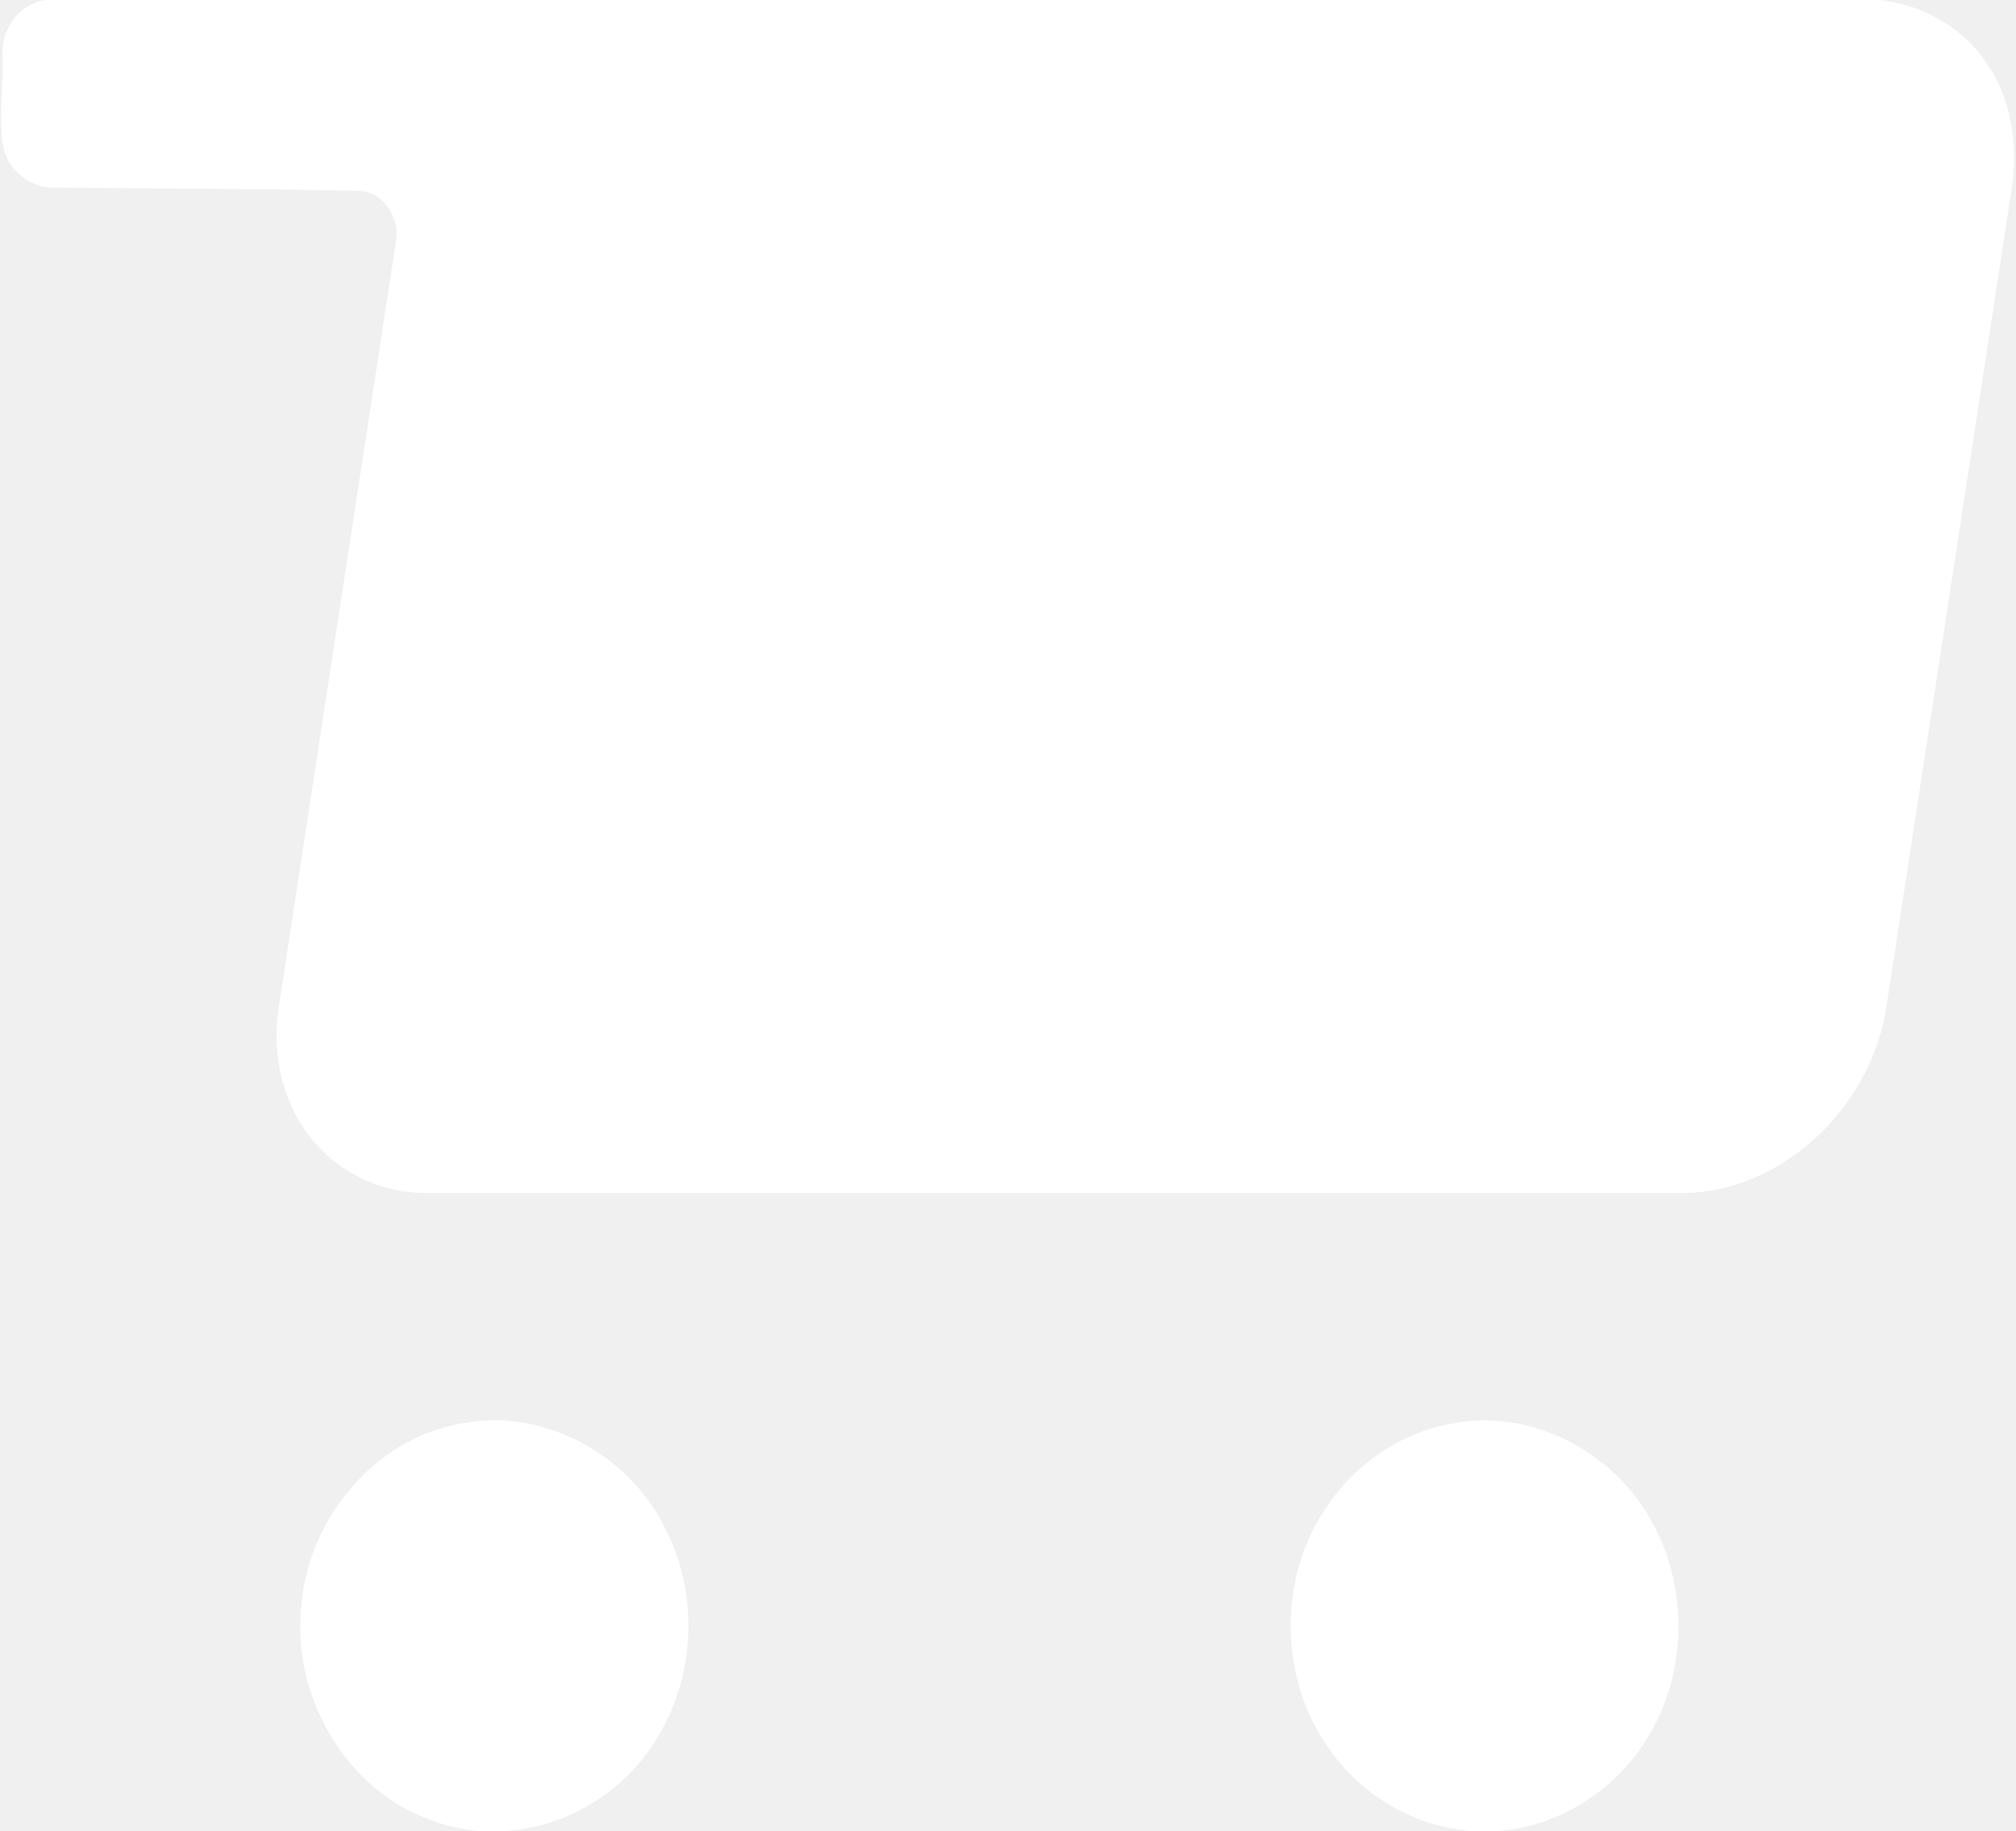
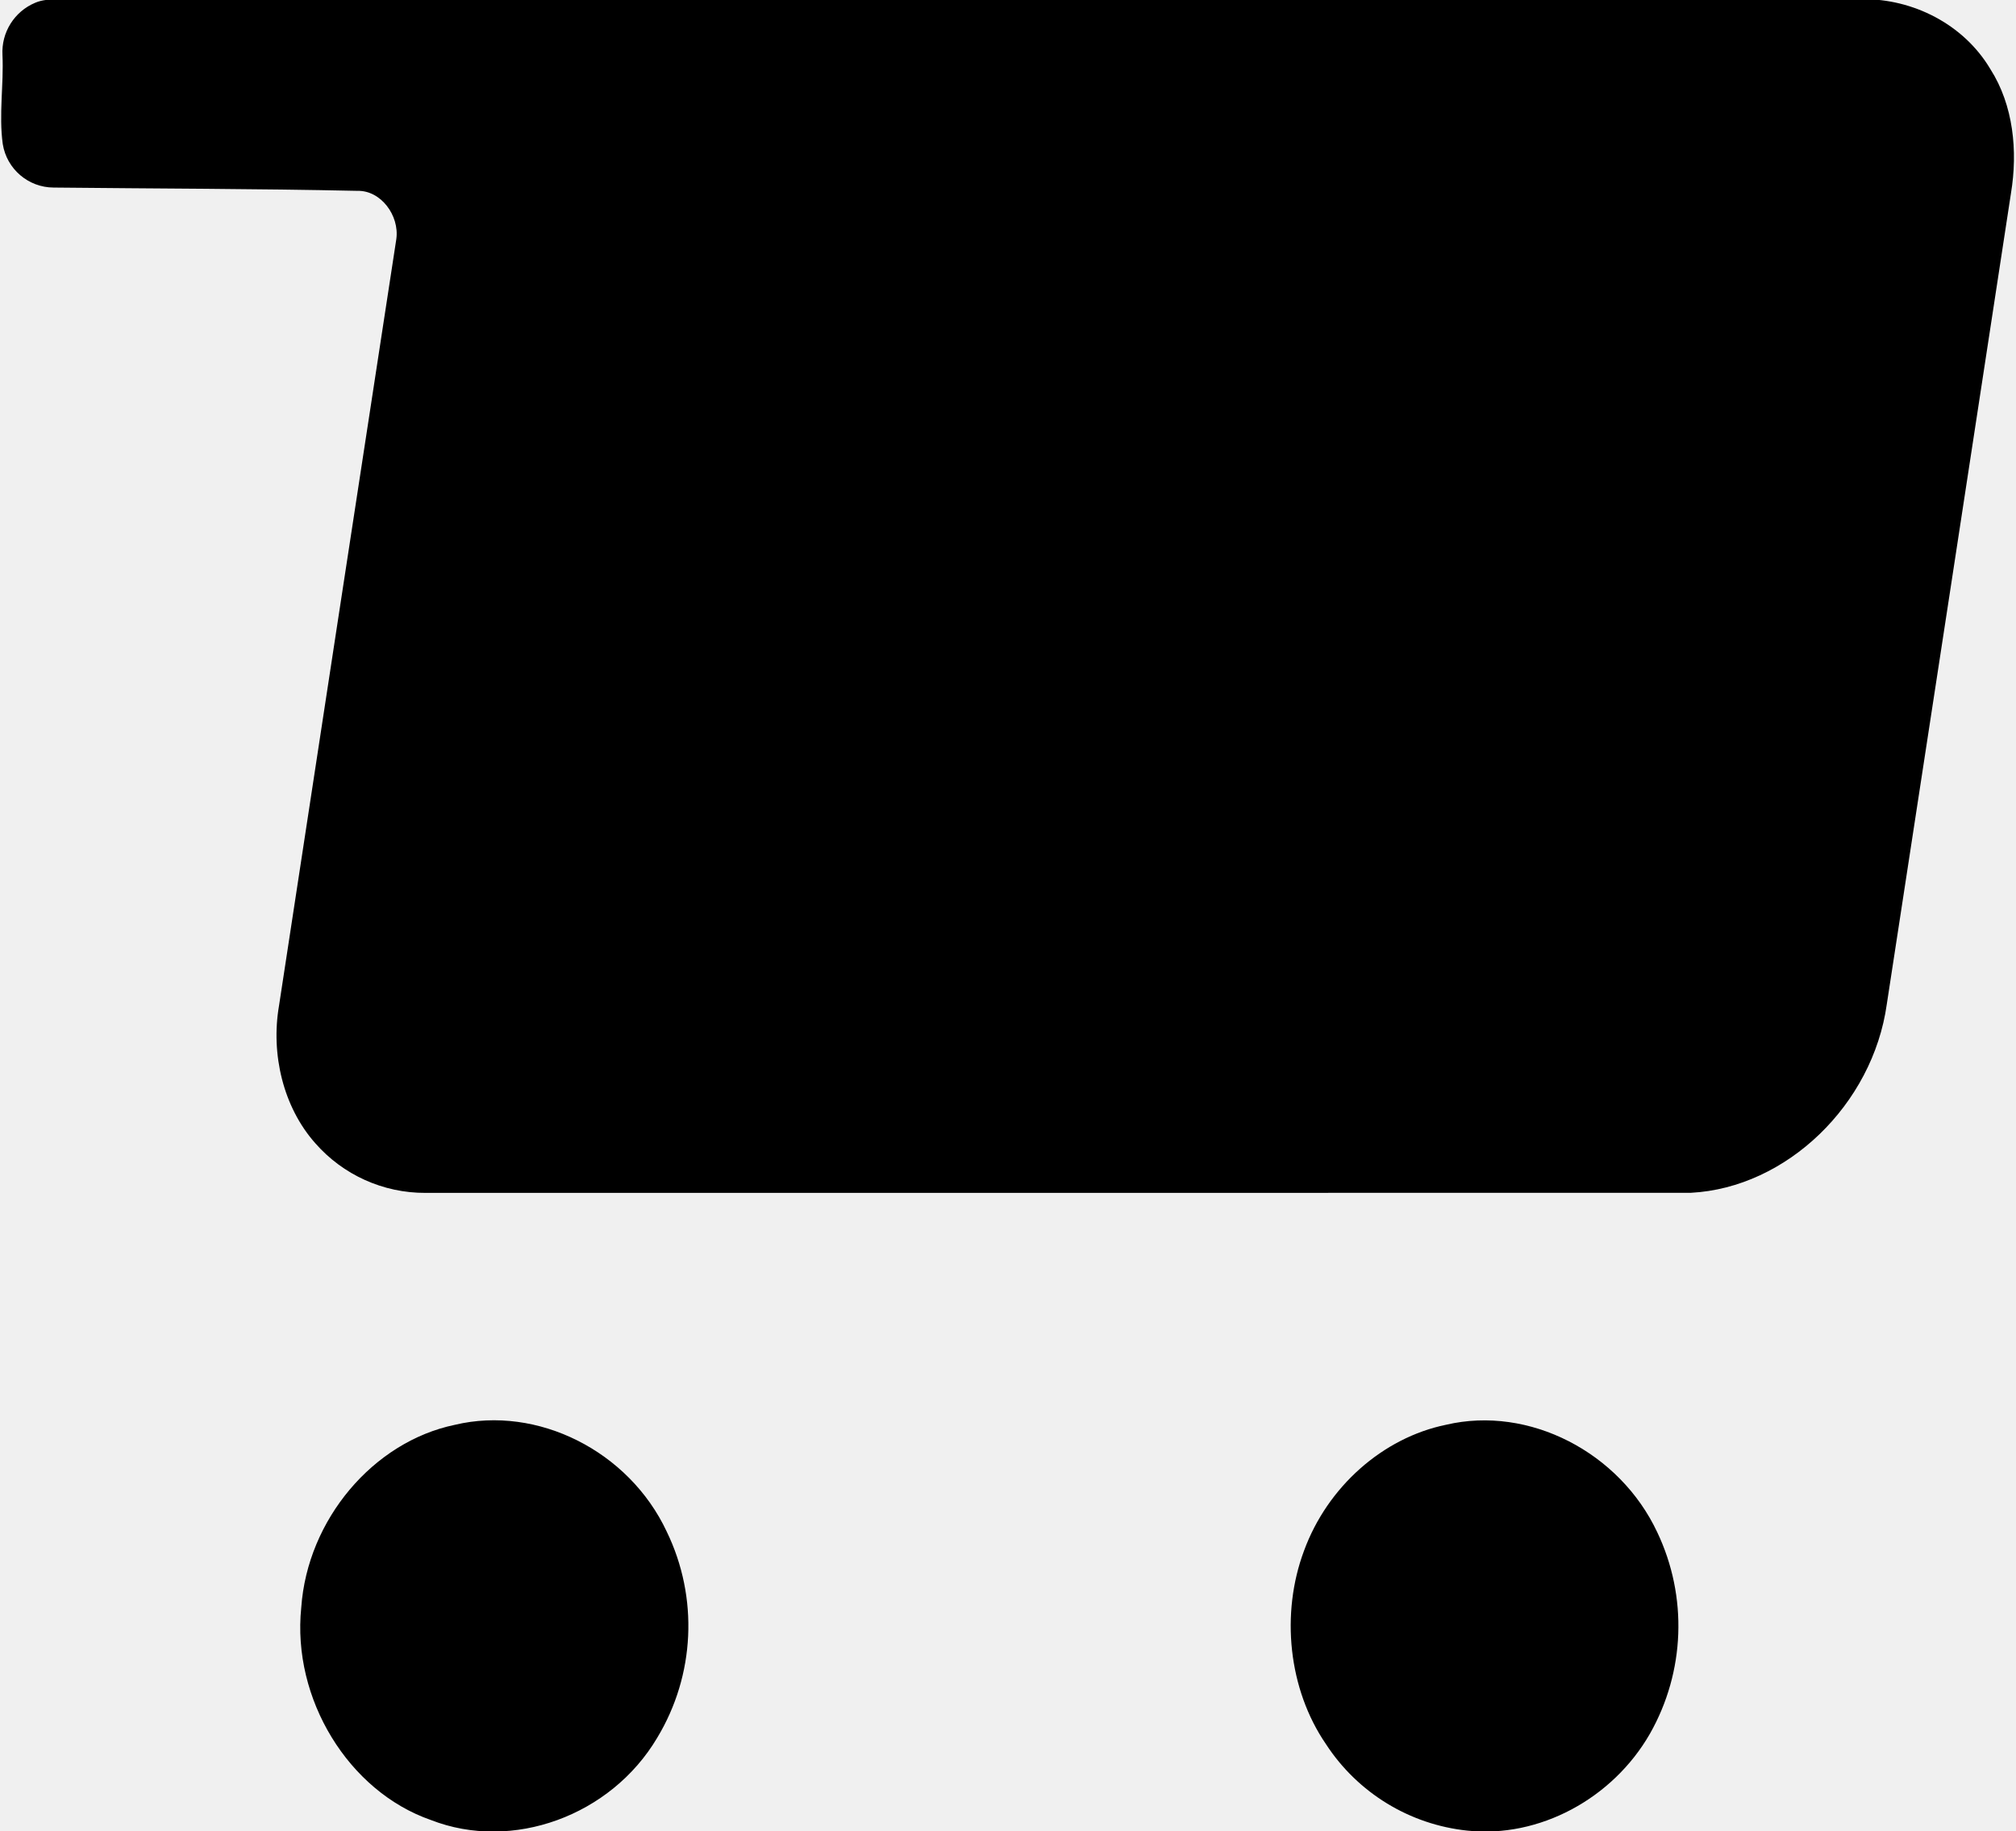
<svg xmlns="http://www.w3.org/2000/svg" preserveAspectRatio="xMidYMid" width="22.03" height="20" viewBox="0 0 22.03 20">
-   <defs>
-     <style>
-       .cls-1 {
-         fill: #fff;
-         fill-rule: evenodd;
-       }
-     </style>
-   </defs>
-   <path d="M21.975,2.111 C21.523,5.064 21.072,8.018 20.618,10.971 C20.465,12.067 19.523,12.976 18.478,13.031 C13.869,13.033 9.259,13.031 4.650,13.032 C4.201,13.037 3.749,12.839 3.444,12.488 C3.094,12.093 2.958,11.515 3.049,10.987 C3.475,8.195 3.903,5.403 4.331,2.611 C4.366,2.353 4.161,2.079 3.907,2.085 C2.800,2.061 1.693,2.061 0.586,2.049 C0.325,2.054 0.070,1.851 0.030,1.573 C-0.014,1.250 0.042,0.925 0.027,0.601 C0.014,0.354 0.164,0.113 0.385,0.030 C0.462,-0.003 0.545,-0.006 0.627,-0.009 C7.203,-0.009 13.779,-0.008 20.355,-0.009 C20.899,-0.013 21.456,0.260 21.750,0.755 C22.002,1.150 22.051,1.650 21.975,2.111 ZM4.970,15.566 C5.874,15.350 6.874,15.853 7.286,16.733 C7.637,17.432 7.593,18.326 7.181,18.986 C6.676,19.837 5.599,20.231 4.708,19.883 C3.808,19.570 3.189,18.559 3.292,17.562 C3.359,16.601 4.079,15.751 4.970,15.566 ZM15.803,15.565 C16.707,15.353 17.699,15.864 18.110,16.740 C18.444,17.423 18.414,18.287 18.030,18.940 C17.622,19.652 16.817,20.083 16.034,19.999 C15.422,19.942 14.839,19.590 14.490,19.055 C14.078,18.454 13.993,17.628 14.250,16.941 C14.505,16.245 15.109,15.707 15.803,15.565 Z" class="cls-1" />
+   <defs />
+   <path d="M21.975 2.111c-.452 2.953-.903 5.907-1.357 8.86-.153 1.096-1.095 2.005-2.14 2.06-4.609.002-9.219 0-13.828.001a1.592 1.592 0 0 1-1.206-.544c-.35-.395-.486-.973-.395-1.501.426-2.792.854-5.584 1.282-8.376.035-.258-.17-.532-.424-.526C2.8 2.061 1.693 2.061.586 2.049a.565.565 0 0 1-.556-.476C-.014 1.25.042.925.027.601A.584.584 0 0 1 .385.03c.077-.033.16-.036.242-.039h19.728c.544-.004 1.101.269 1.395.764.252.395.301.895.225 1.356zM4.97 15.566c.904-.216 1.904.287 2.316 1.167a2.363 2.363 0 0 1-.105 2.253c-.505.851-1.582 1.245-2.473.897-.9-.313-1.519-1.324-1.416-2.321.067-.961.787-1.811 1.678-1.996zm10.833-.001c.904-.212 1.896.299 2.307 1.175a2.383 2.383 0 0 1-.08 2.2c-.408.712-1.213 1.143-1.996 1.059a2.105 2.105 0 0 1-1.544-.944c-.412-.601-.497-1.427-.24-2.114.255-.696.859-1.234 1.553-1.376z" class="cls-1" />
</svg>
